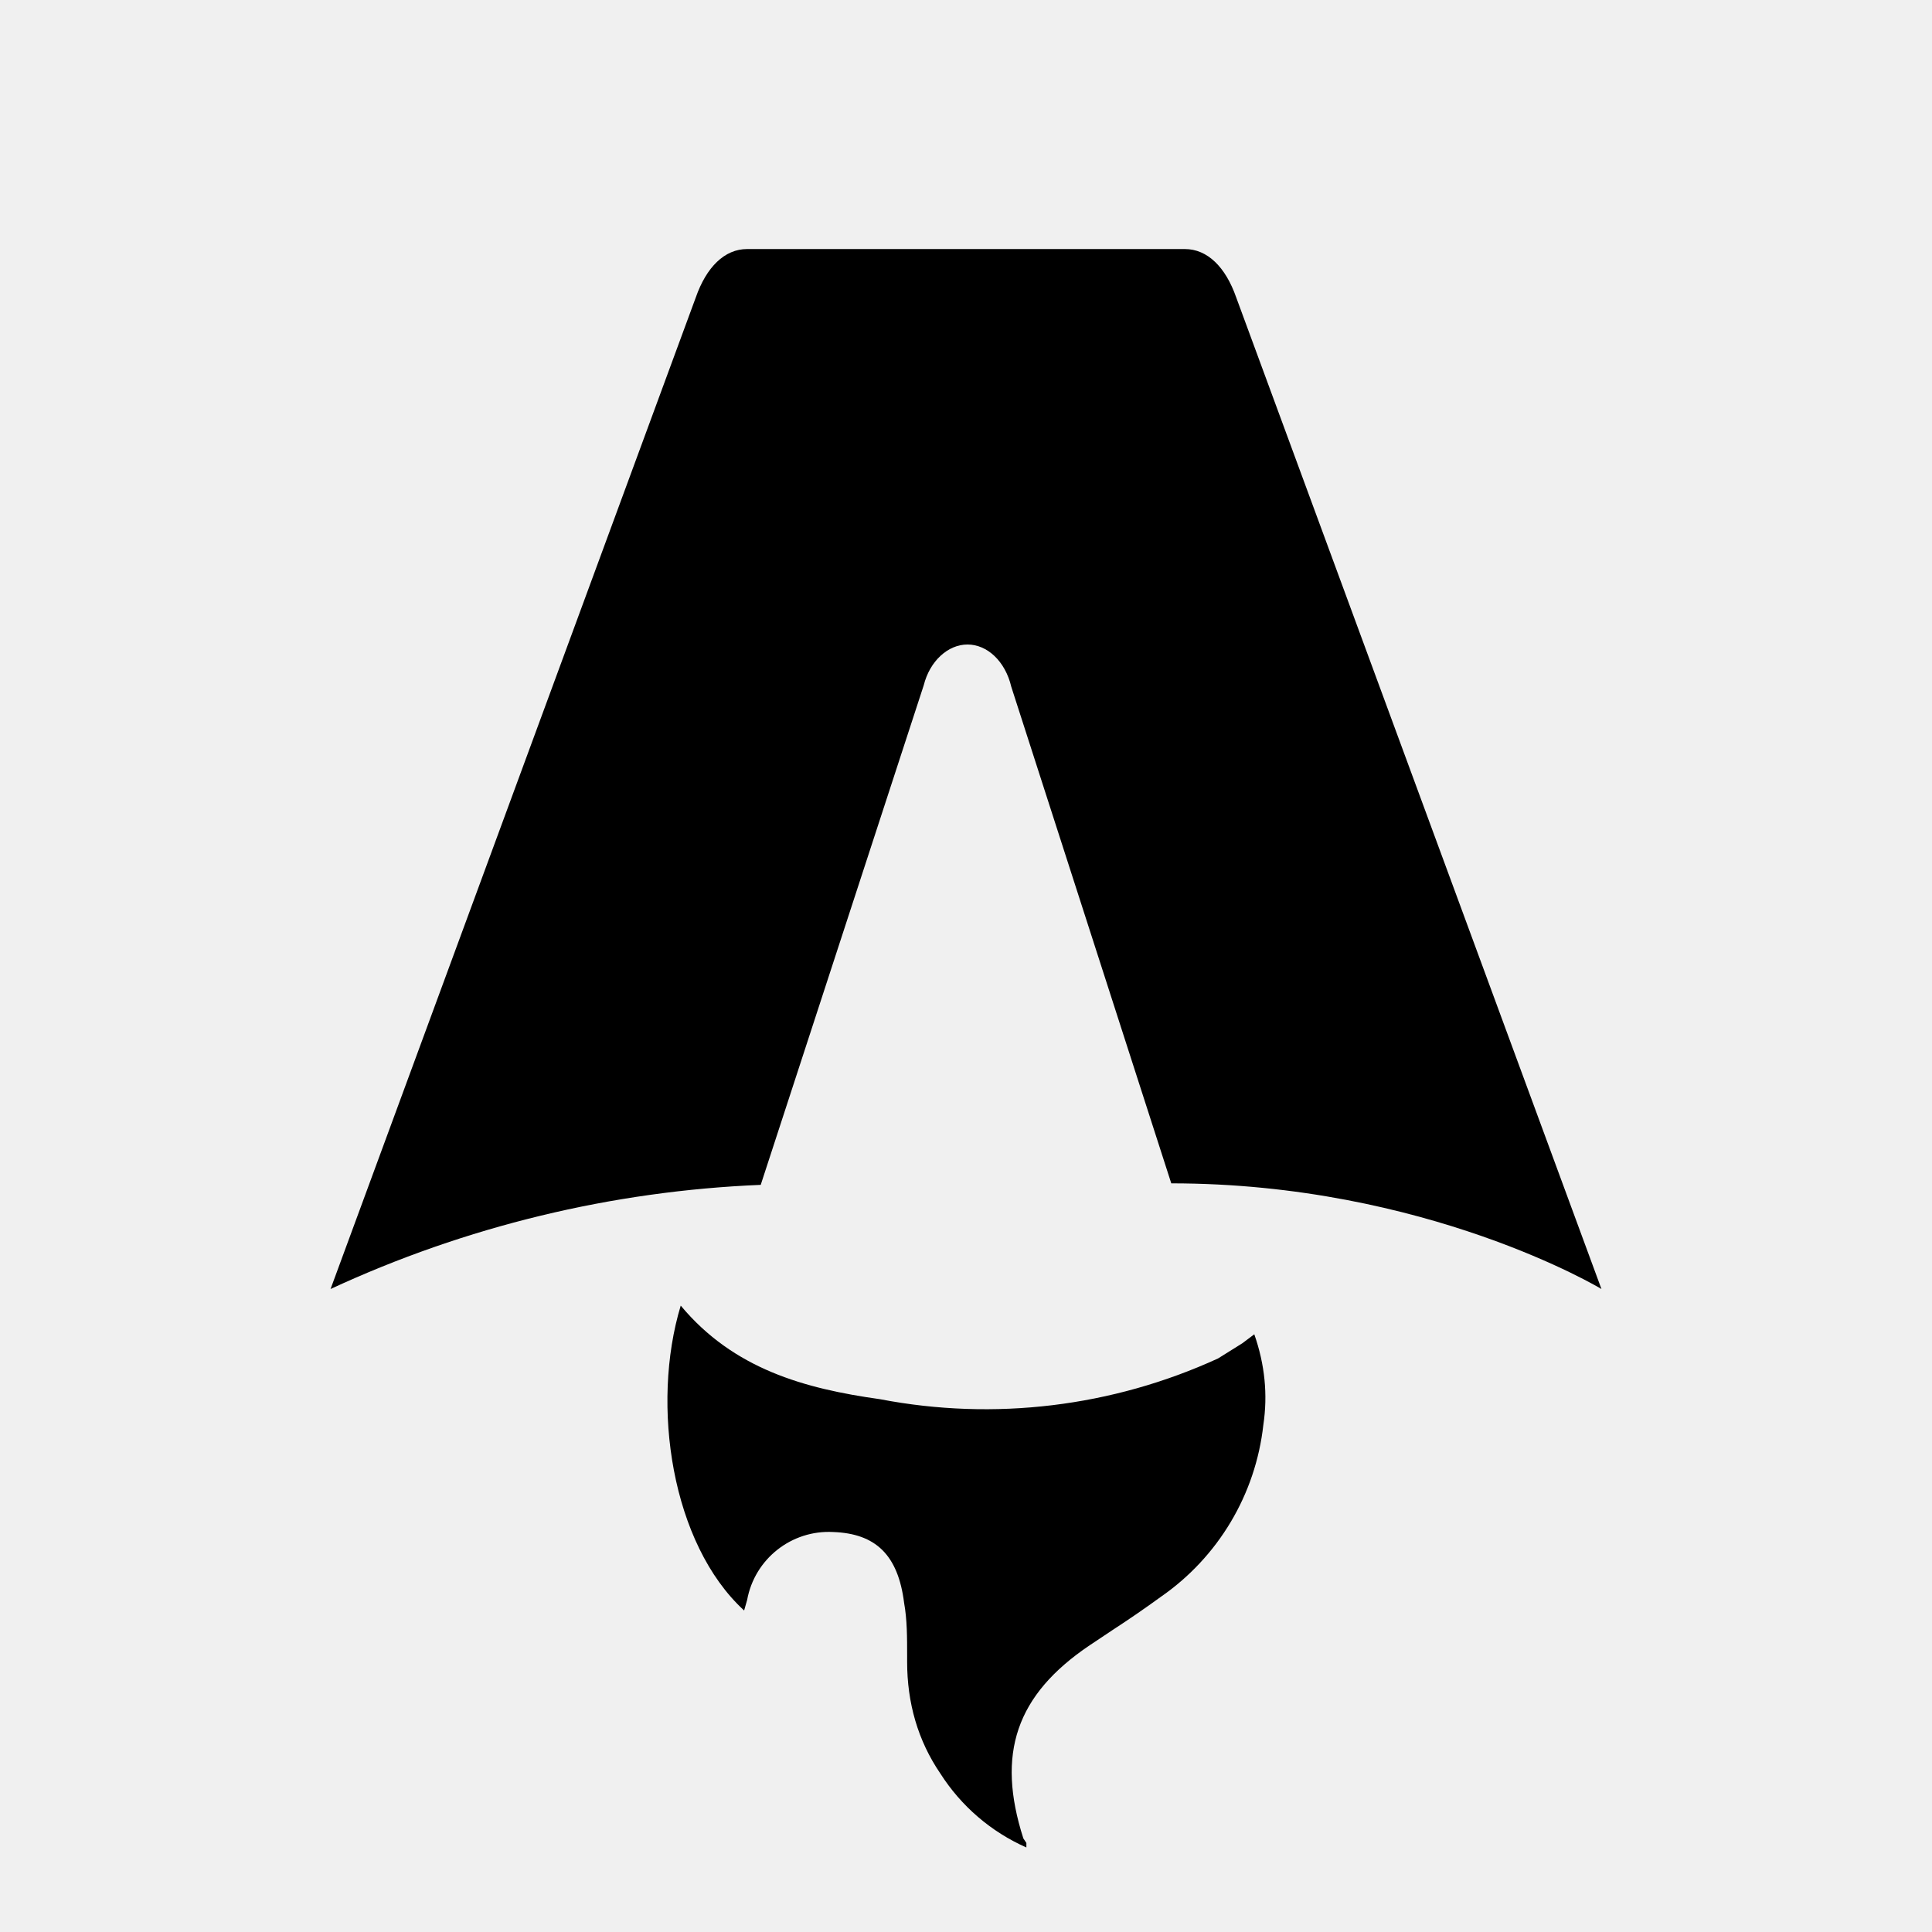
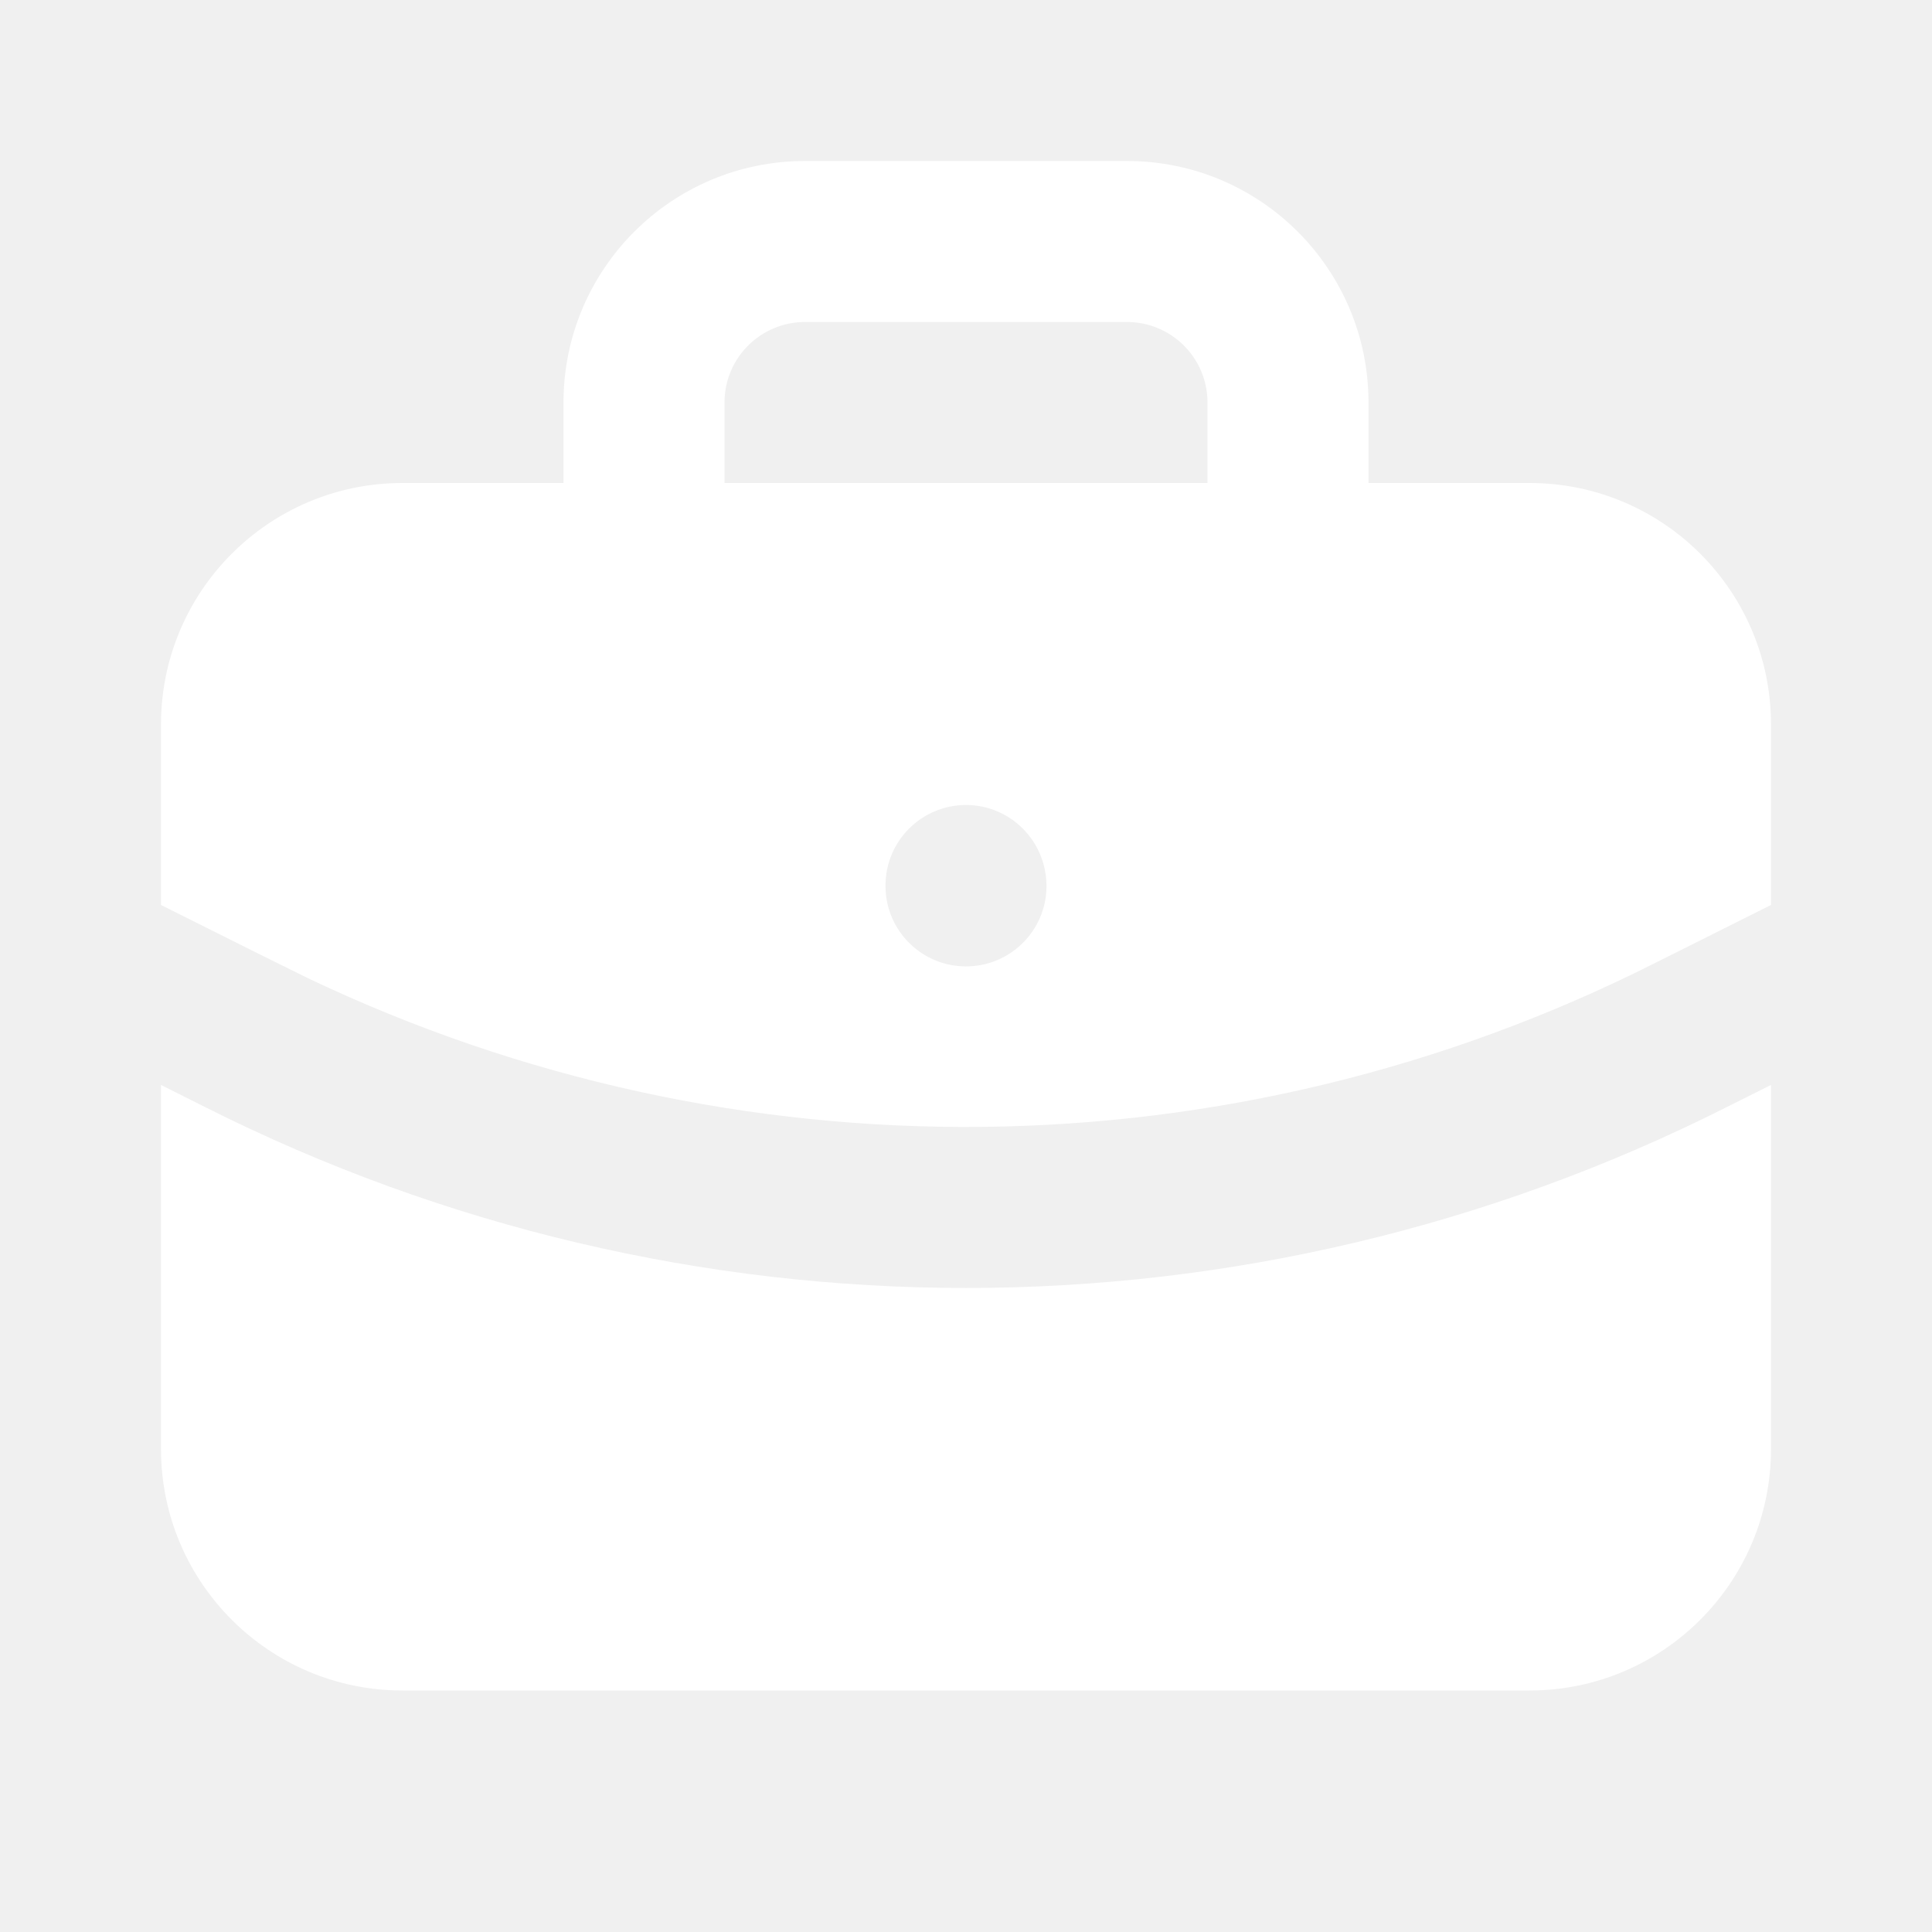
- <svg xmlns="http://www.w3.org/2000/svg" fill="none" viewBox="0 0 128 128">
-   <path d="M50.4 78.5a75.1 75.1 0 0 0-28.5 6.9l24.2-65.7c.7-2 1.9-3.2 3.4-3.2h29c1.5 0 2.7 1.2 3.4 3.2l24.2 65.7s-11.6-7-28.5-7L67 45.5c-.4-1.7-1.6-2.8-2.9-2.8-1.3 0-2.5 1.1-2.9 2.7L50.4 78.5Zm-1.1 28.2Zm-4.2-20.2c-2 6.6-.6 15.8 4.2 20.2a17.5 17.5 0 0 1 .2-.7 5.5 5.5 0 0 1 5.7-4.5c2.8.1 4.3 1.5 4.7 4.7.2 1.1.2 2.3.2 3.5v.4c0 2.7.7 5.2 2.2 7.4a13 13 0 0 0 5.7 4.9v-.3l-.2-.3c-1.8-5.6-.5-9.5 4.4-12.8l1.5-1a73 73 0 0 0 3.2-2.2 16 16 0 0 0 6.8-11.4c.3-2 .1-4-.6-6l-.8.6-1.6 1a37 37 0 0 1-22.4 2.7c-5-.7-9.7-2-13.2-6.2Z" />
-   <style>
-         path { fill: #000; }
-         @media (prefers-color-scheme: dark) {
-             path { fill: #FFF; }
-         }
-     </style>
+ <svg xmlns="http://www.w3.org/2000/svg" width="24" height="24" viewBox="0 0 24 24" fill="white" class="icon icon-tabler icons-tabler-filled icon-tabler-briefcase">
+   <path stroke="none" d="M0 0h24v24H0z" fill="none" />
+   <path d="M22 13.478v4.522a3 3 0 0 1 -3 3h-14a3 3 0 0 1 -3 -3v-4.522l.553 .277a20.999 20.999 0 0 0 18.897 -.002l.55 -.275zm-8 -11.478a3 3 0 0 1 3 3v1h2a3 3 0 0 1 3 3v2.242l-1.447 .724a19.002 19.002 0 0 1 -16.726 .186l-.647 -.32l-1.18 -.59v-2.242a3 3 0 0 1 3 -3h2v-1a3 3 0 0 1 3 -3h4zm-2 8a1 1 0 0 0 -1 1a1 1 0 1 0 2 .01c0 -.562 -.448 -1.01 -1 -1.01zm2 -6h-4a1 1 0 0 0 -1 1v1h6v-1a1 1 0 0 0 -1 -1z" />
</svg>
